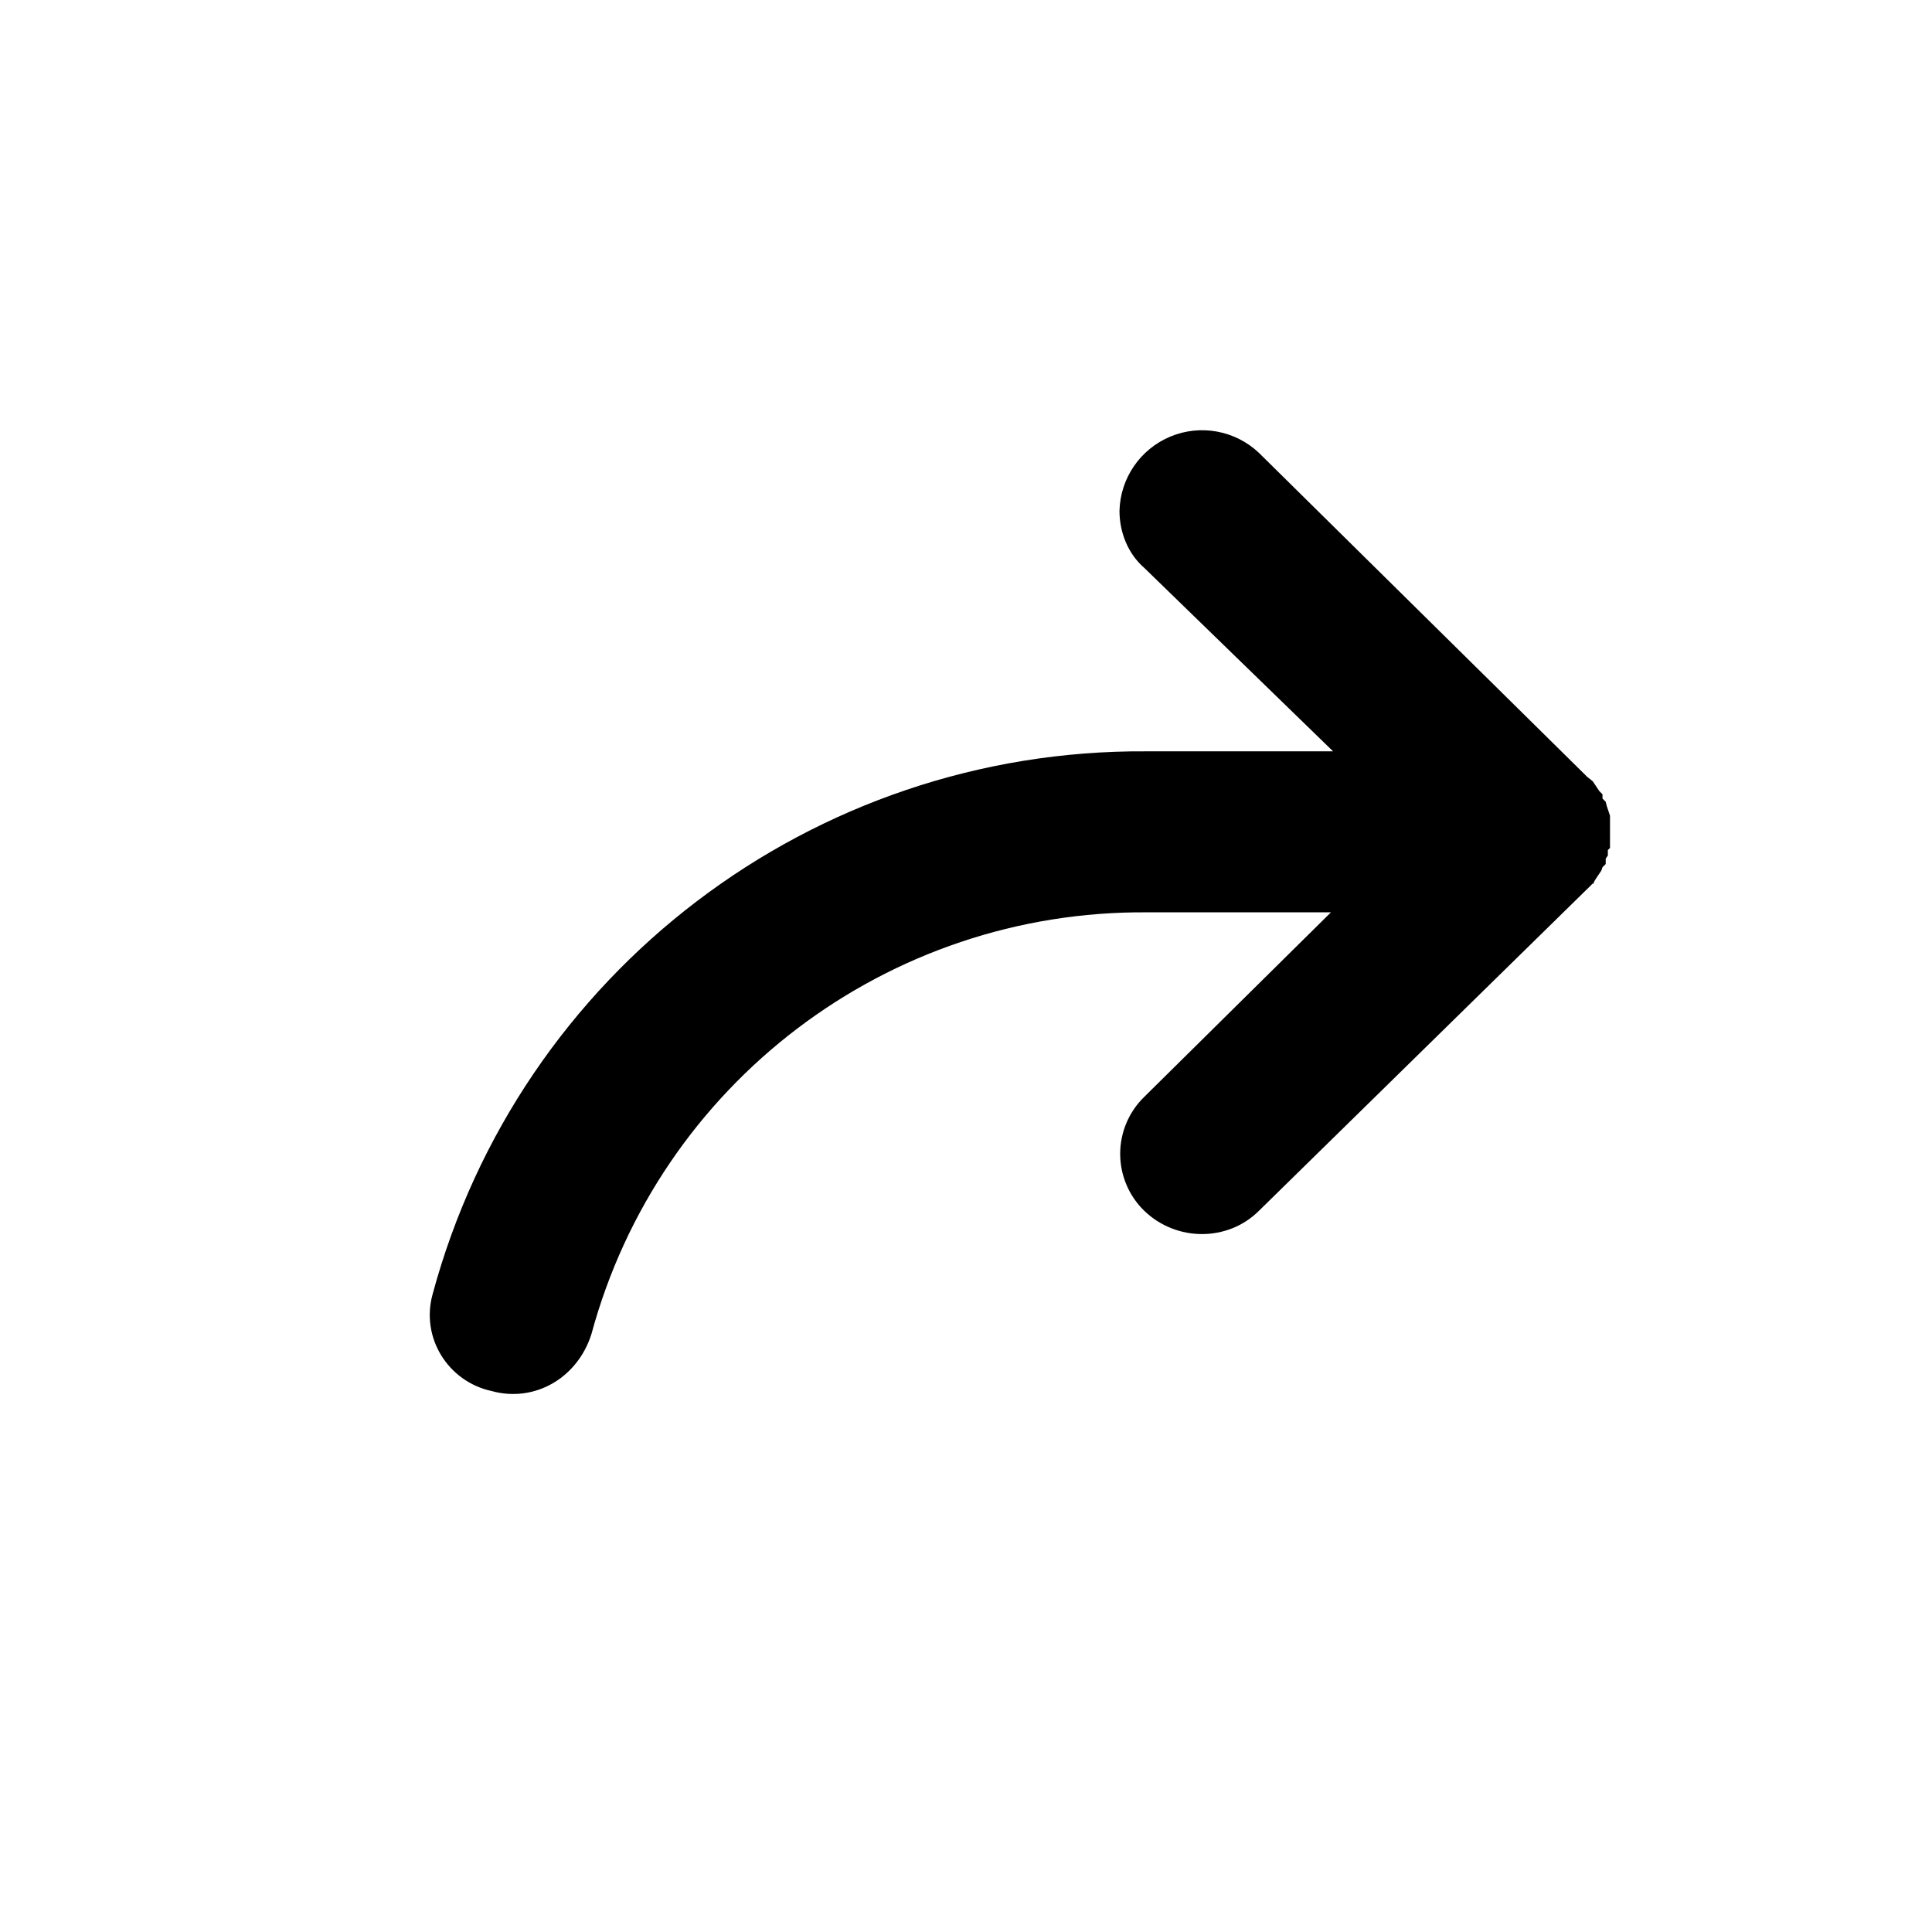
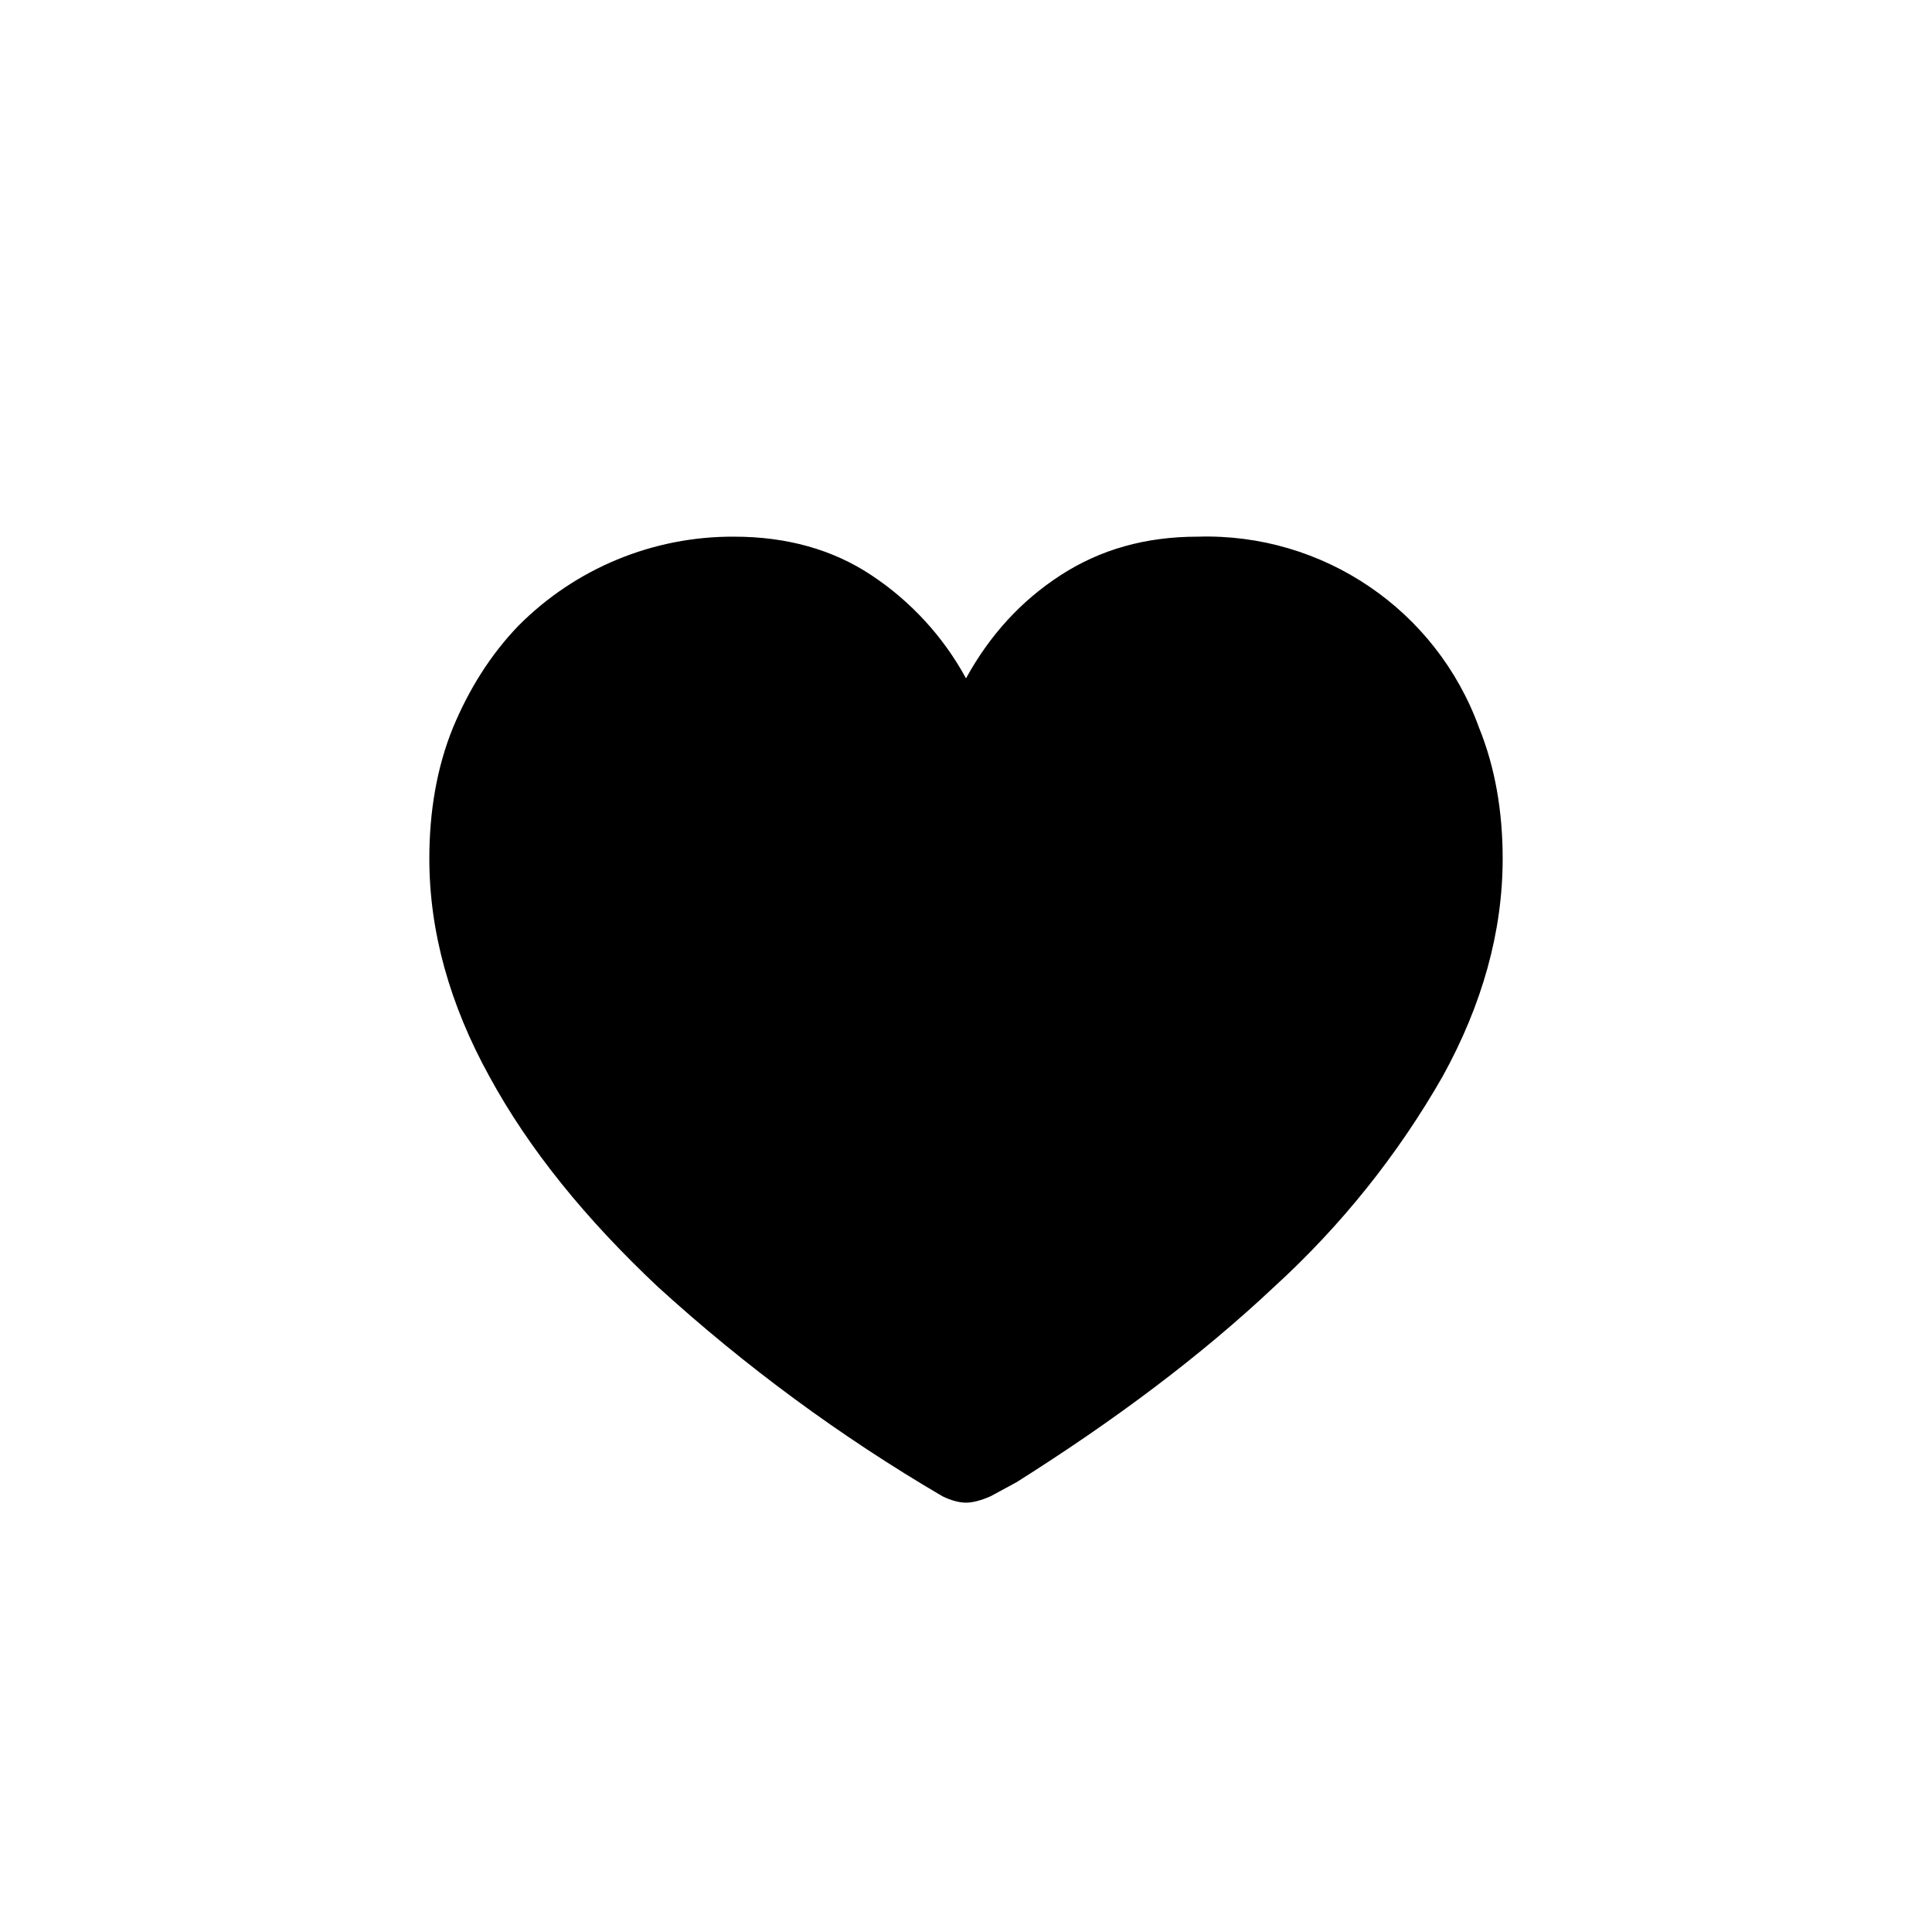
<svg xmlns="http://www.w3.org/2000/svg" viewBox="0 0 18 18" fill="black">
-   <path d="m14.84 8.24.02-.04.02-.03.02-.03.02-.03.01-.03.03-.03V8l.02-.03v-.05L15 7.9v-.3l-.01-.03-.01-.03-.01-.03-.01-.04-.03-.03V7.4l-.03-.03-.02-.03-.02-.03-.02-.03a.76.76 0 0 0-.05-.04l-3.06-3.02a.77.77 0 0 0-1.3.54c0 .2.08.4.23.53L12.42 7h-1.74a6.84 6.84 0 0 0-6.65 5.06c-.11.4.14.81.55.9.4.11.8-.12.93-.53a5.32 5.32 0 0 1 5.18-3.93h1.71l-1.74 1.72a.74.74 0 0 0 0 1.06c.3.29.78.29 1.07 0l3.06-3a.76.76 0 0 0 .05-.05Z" />
+   <path d="M9 14c.06 0 .14-.02.23-.06l.24-.13c.92-.58 1.72-1.18 2.4-1.82a8.08 8.08 0 0 0 1.57-1.96c.37-.67.56-1.35.56-2.03 0-.44-.07-.85-.22-1.22A2.7 2.7 0 0 0 11.16 5c-.49 0-.91.12-1.28.36s-.66.56-.88.96a2.7 2.7 0 0 0-.88-.96C7.76 5.12 7.33 5 6.84 5a2.81 2.81 0 0 0-2.01.83c-.26.27-.46.59-.61.95C4.07 7.15 4 7.56 4 8c0 .68.19 1.36.56 2.03.37.68.9 1.33 1.57 1.96a15.77 15.77 0 0 0 2.65 1.95c.08.04.16.06.22.06Z" />
</svg>
